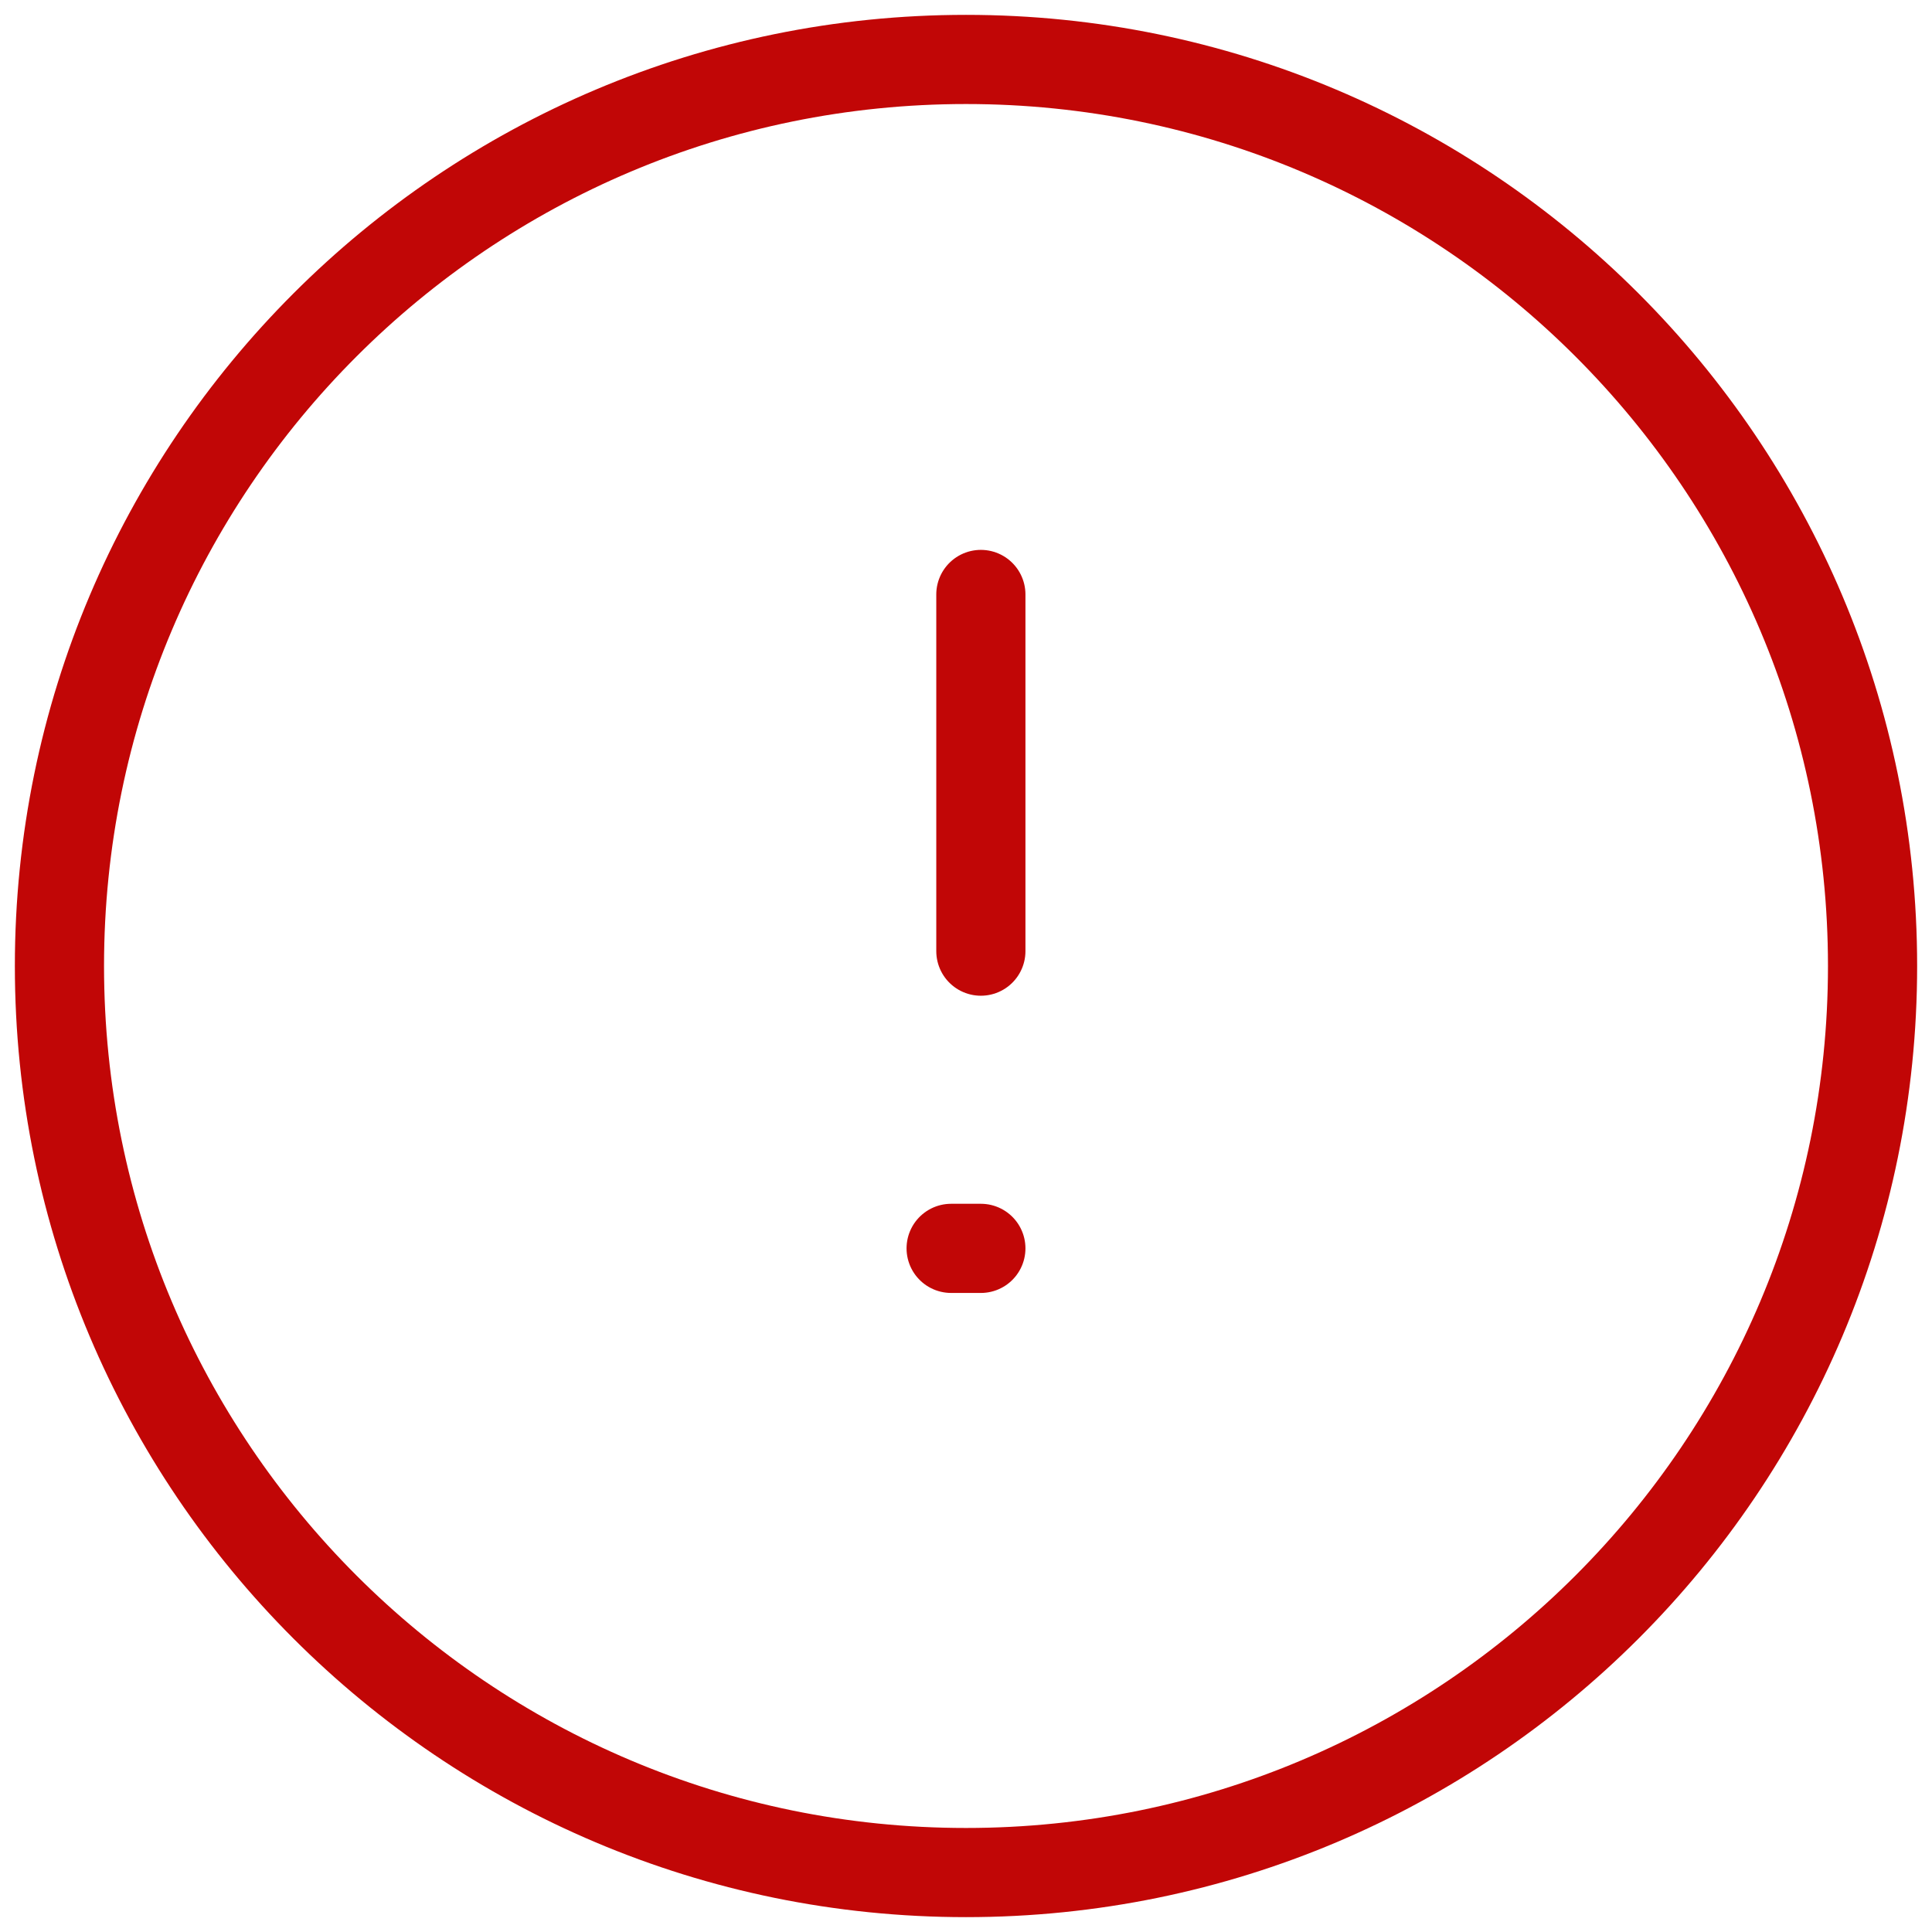
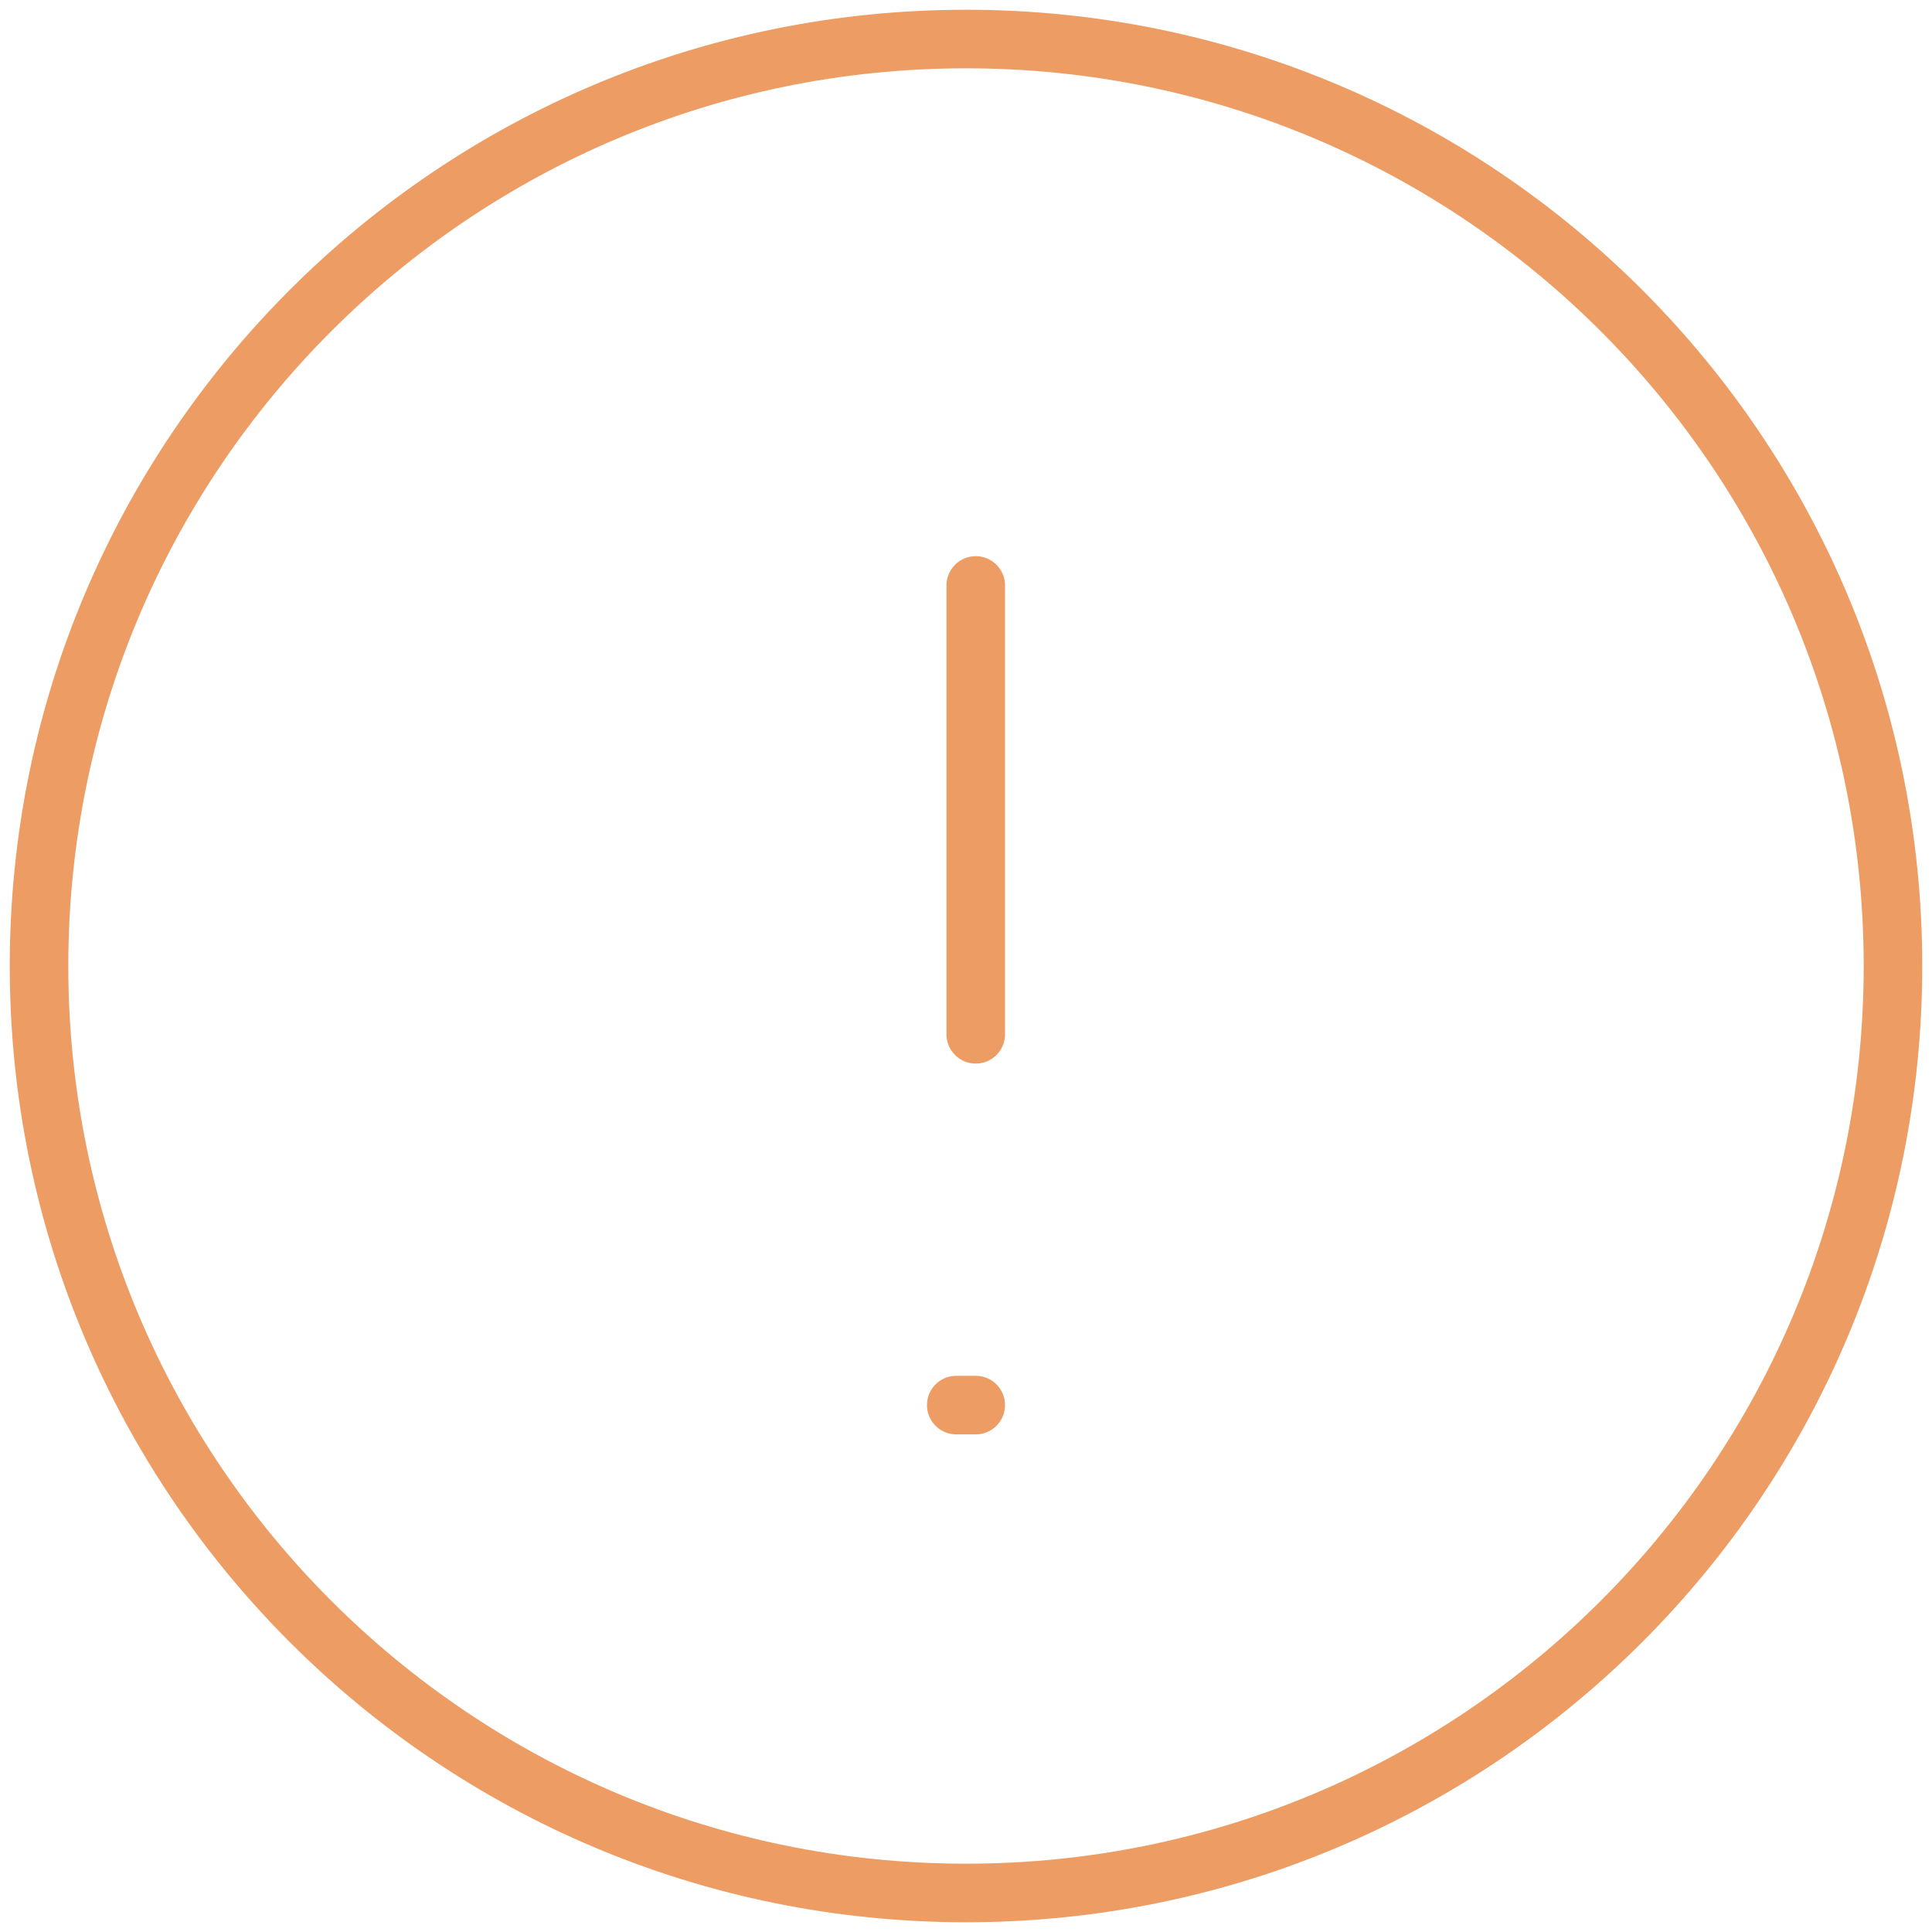
- <svg xmlns="http://www.w3.org/2000/svg" width="65" height="65" viewBox="0 0 65 65" fill="none">
-   <path d="M32.5 63C49.345 63 63 49.345 63 32.5C63 15.655 49.345 2 32.5 2C15.655 2 2 15.655 2 32.5C2 49.345 15.655 63 32.5 63Z" stroke="#C10606" stroke-width="3" />
-   <path d="M32 42H33" stroke="#C10606" stroke-width="3" stroke-linecap="round" stroke-linejoin="round" />
-   <path d="M33 32V20" stroke="#C10606" stroke-width="3" stroke-linecap="round" stroke-linejoin="round" />
+ <svg xmlns="http://www.w3.org/2000/svg" width="99" height="99" viewBox="0 0 99 99" fill="none">
+   <path d="M49.5 97C75.734 97 97 75.734 97 49.5C97 23.267 75.734 2 49.5 2C23.267 2 2 23.267 2 49.5C2 75.734 23.267 97 49.5 97Z" stroke="#ED9C63" stroke-width="3" />
+   <path d="M49 72H50" stroke="#ED9C63" stroke-width="3" stroke-linecap="round" stroke-linejoin="round" />
+   <path d="M50 53V30" stroke="#ED9C63" stroke-width="3" stroke-linecap="round" stroke-linejoin="round" />
</svg>
